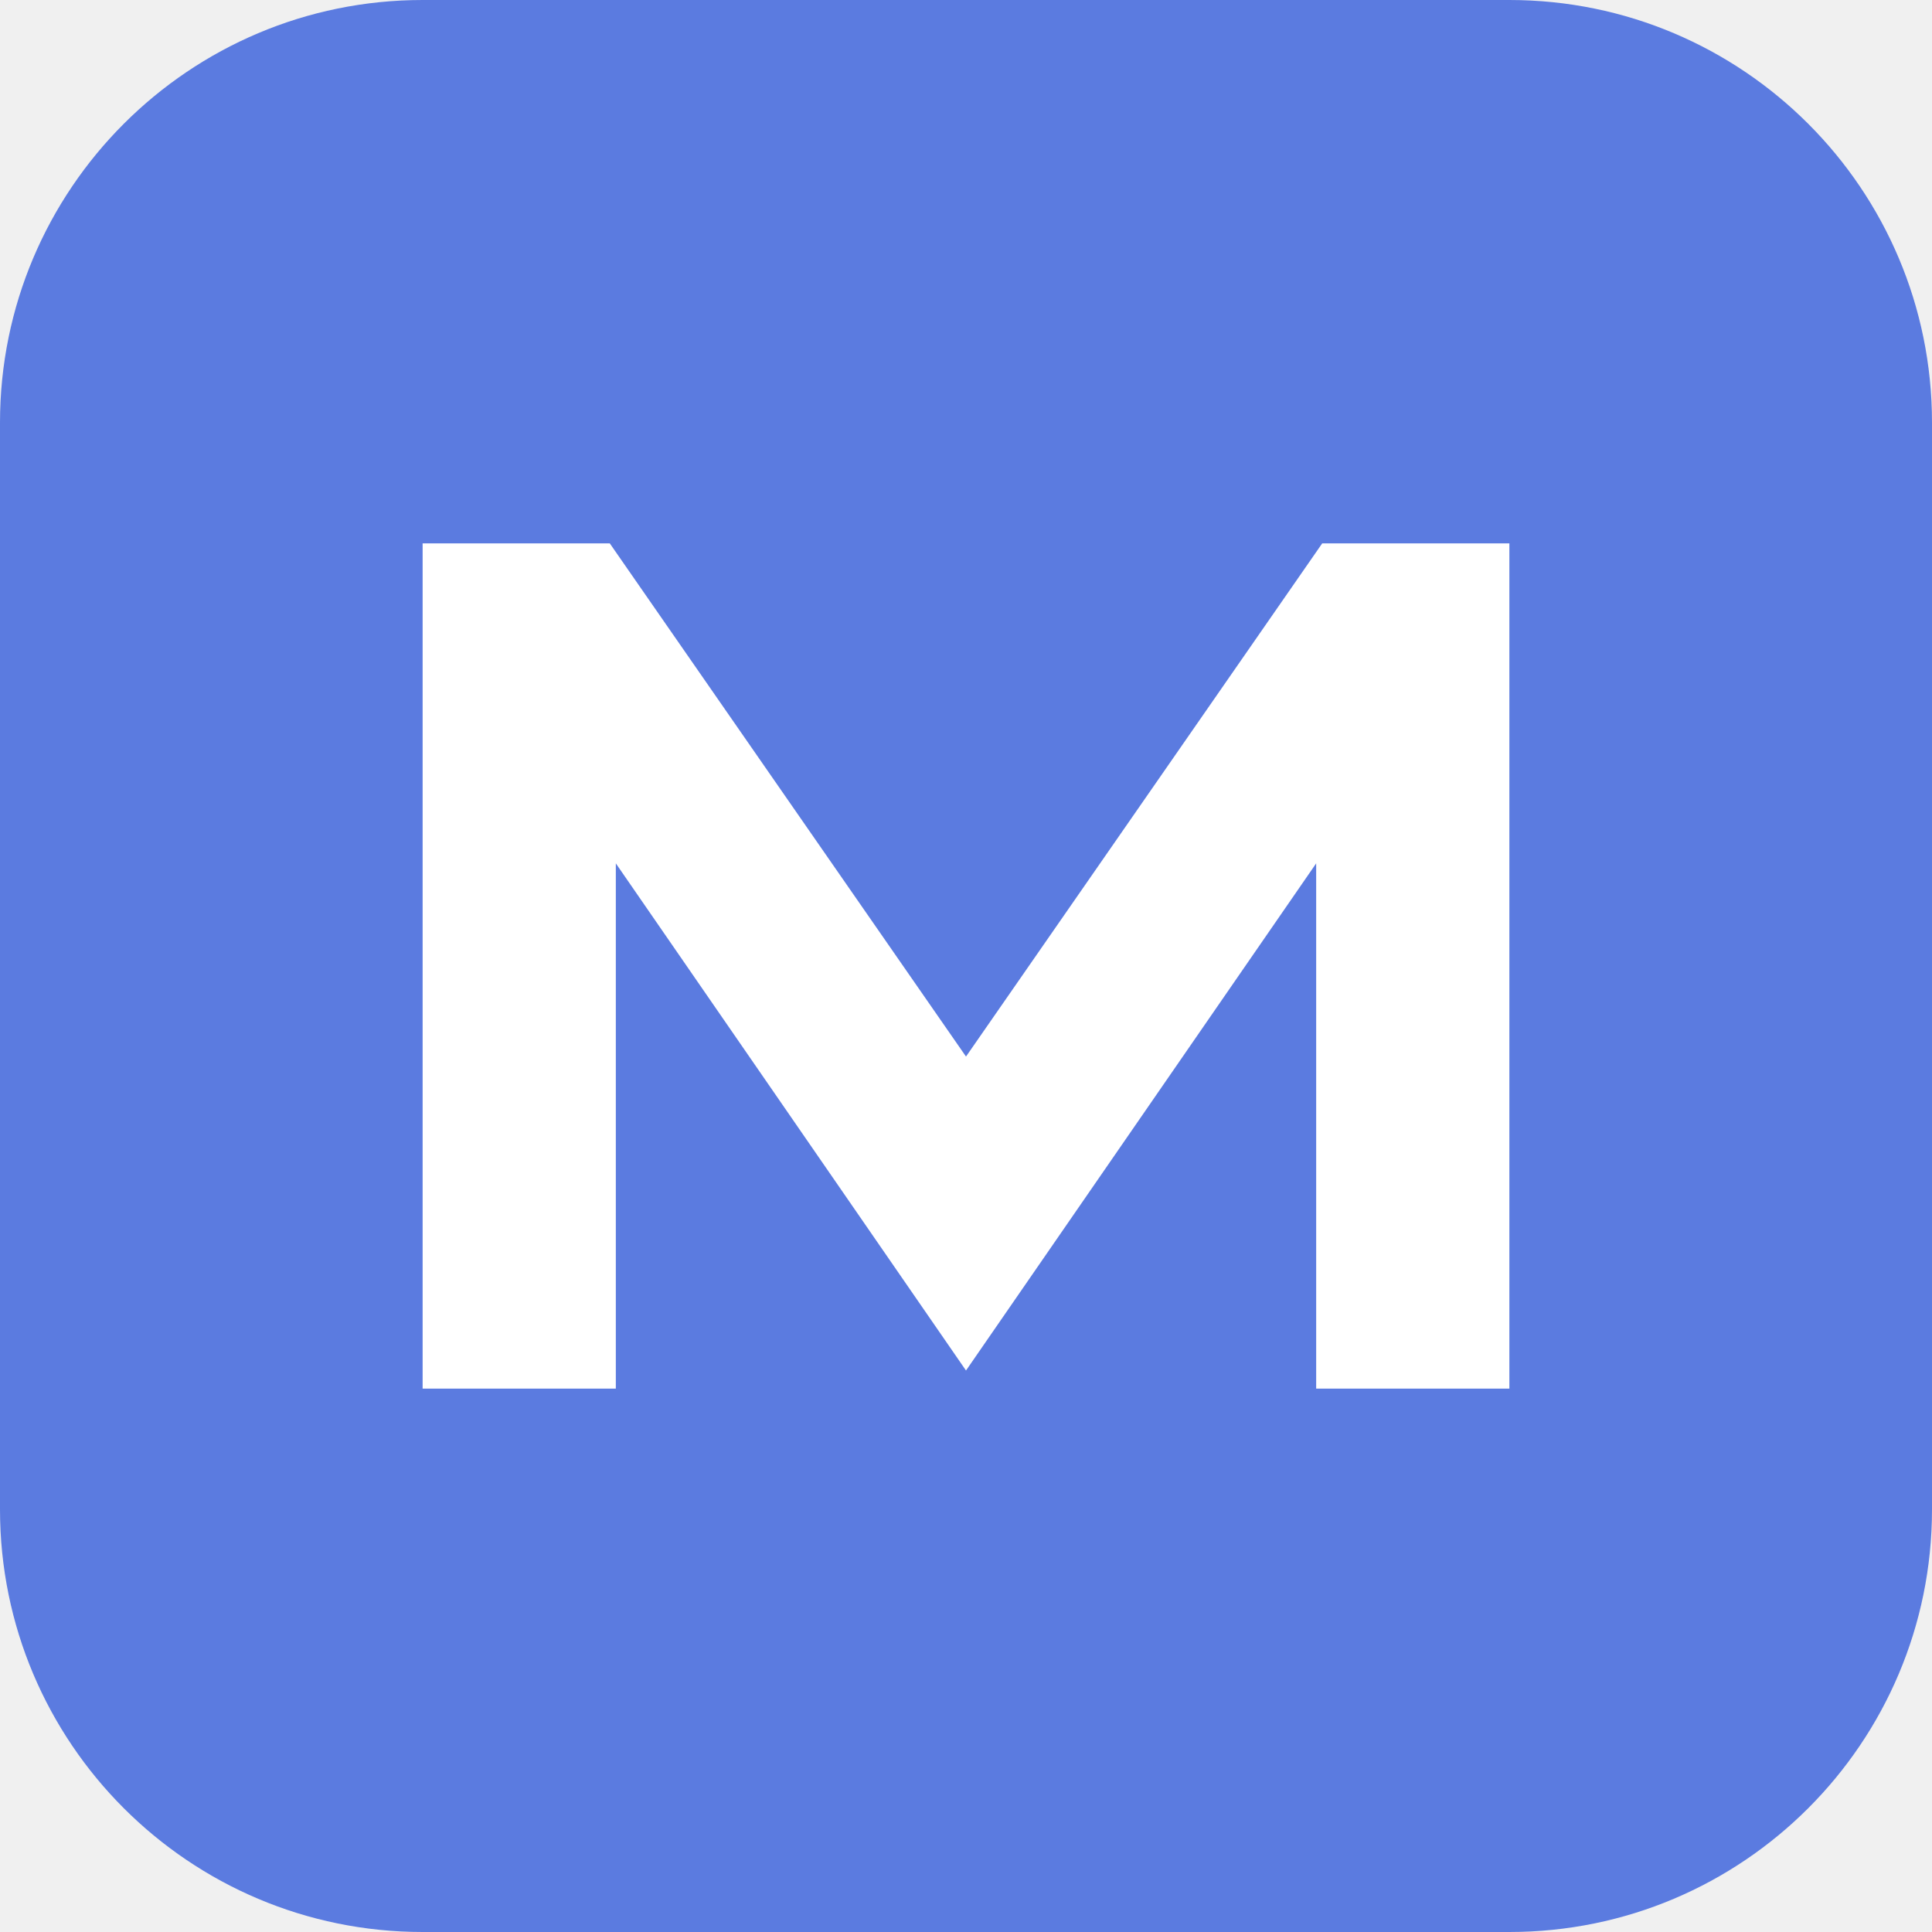
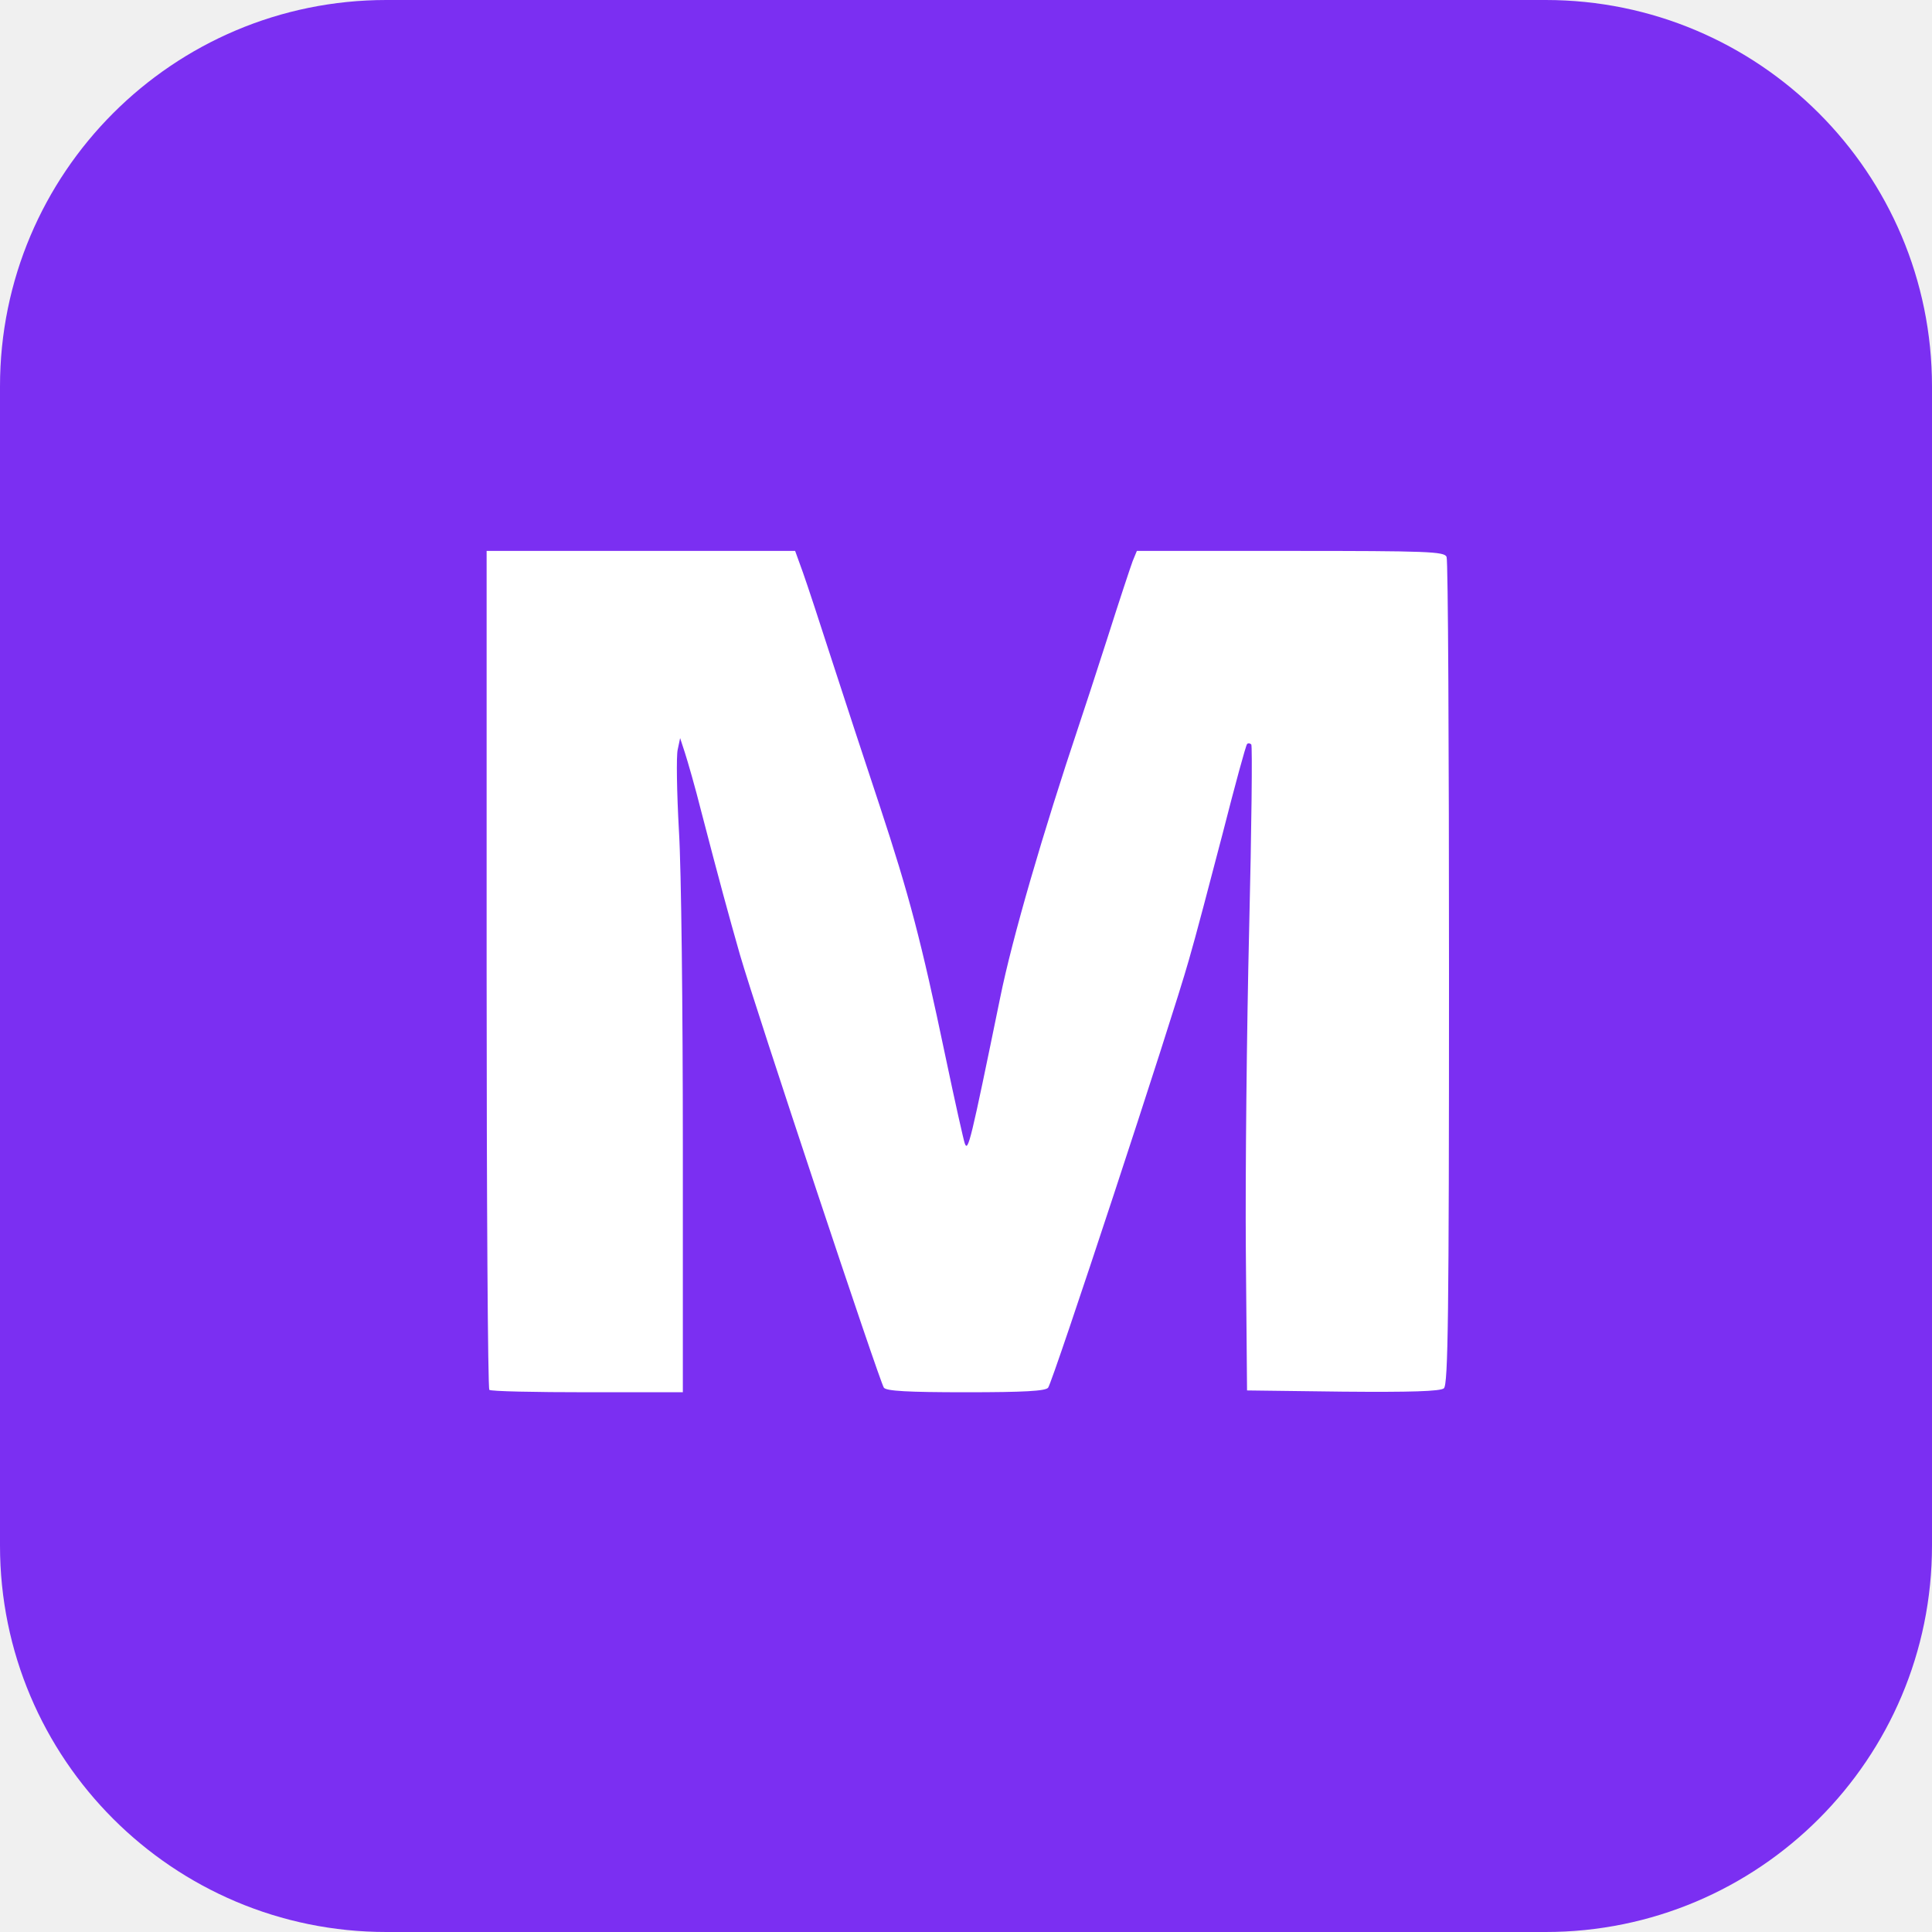
<svg xmlns="http://www.w3.org/2000/svg" width="64" height="64" viewBox="0 0 64 64" role="img" aria-label="Marcomm AI">
-   <rect width="64" height="64" rx="14" fill="#5b7be0" />
-   <path d="M14 46V18h6.2l11.8 17 11.8-17H50v28h-6.4V28.6L32 45.4 20.4 28.6V46z" fill="#ffffff" />
+   <rect width="64" height="64" rx="12.8" fill="#7b2ff2" />
+   <path d="M16.21 46.04C16.16 46.00 16.12 39.72 16.12 32.10L16.12 18.25L21.23 18.25L26.34 18.25L26.60 18.97C26.74 19.36 27.17 20.67 27.56 21.88C27.95 23.08 28.66 25.25 29.14 26.69C30.12 29.66 30.51 31.14 31.32 35.00C31.63 36.48 31.92 37.77 31.96 37.88C32.07 38.17 32.15 37.84 33.13 33.06C33.53 31.08 34.55 27.58 35.75 24.00C35.88 23.62 36.30 22.33 36.69 21.12C37.07 19.92 37.45 18.78 37.52 18.59L37.66 18.25L42.75 18.25C47.28 18.25 47.86 18.27 47.92 18.45C47.97 18.56 48.00 24.77 48.00 32.24C48.00 43.62 47.97 45.87 47.83 45.99C47.71 46.09 46.72 46.12 44.48 46.10L41.31 46.06L41.27 41.44C41.25 38.89 41.30 34.09 41.38 30.77C41.46 27.45 41.49 24.70 41.45 24.66C41.41 24.62 41.34 24.61 41.31 24.65C41.27 24.69 40.91 26.01 40.51 27.58C40.10 29.15 39.60 31.06 39.38 31.81C38.81 33.83 34.87 45.79 34.72 45.97C34.63 46.08 33.93 46.12 32.00 46.12C30.07 46.12 29.37 46.08 29.28 45.97C29.14 45.78 25.04 33.45 24.51 31.62C24.12 30.25 23.85 29.26 23.23 26.88C23.03 26.08 22.78 25.22 22.69 24.94L22.53 24.45L22.45 24.83C22.40 25.04 22.42 26.25 22.49 27.51C22.57 28.78 22.62 33.48 22.62 37.97L22.62 46.12L19.46 46.12C17.72 46.12 16.25 46.09 16.21 46.04Z" fill="#ffffff" />
</svg>
